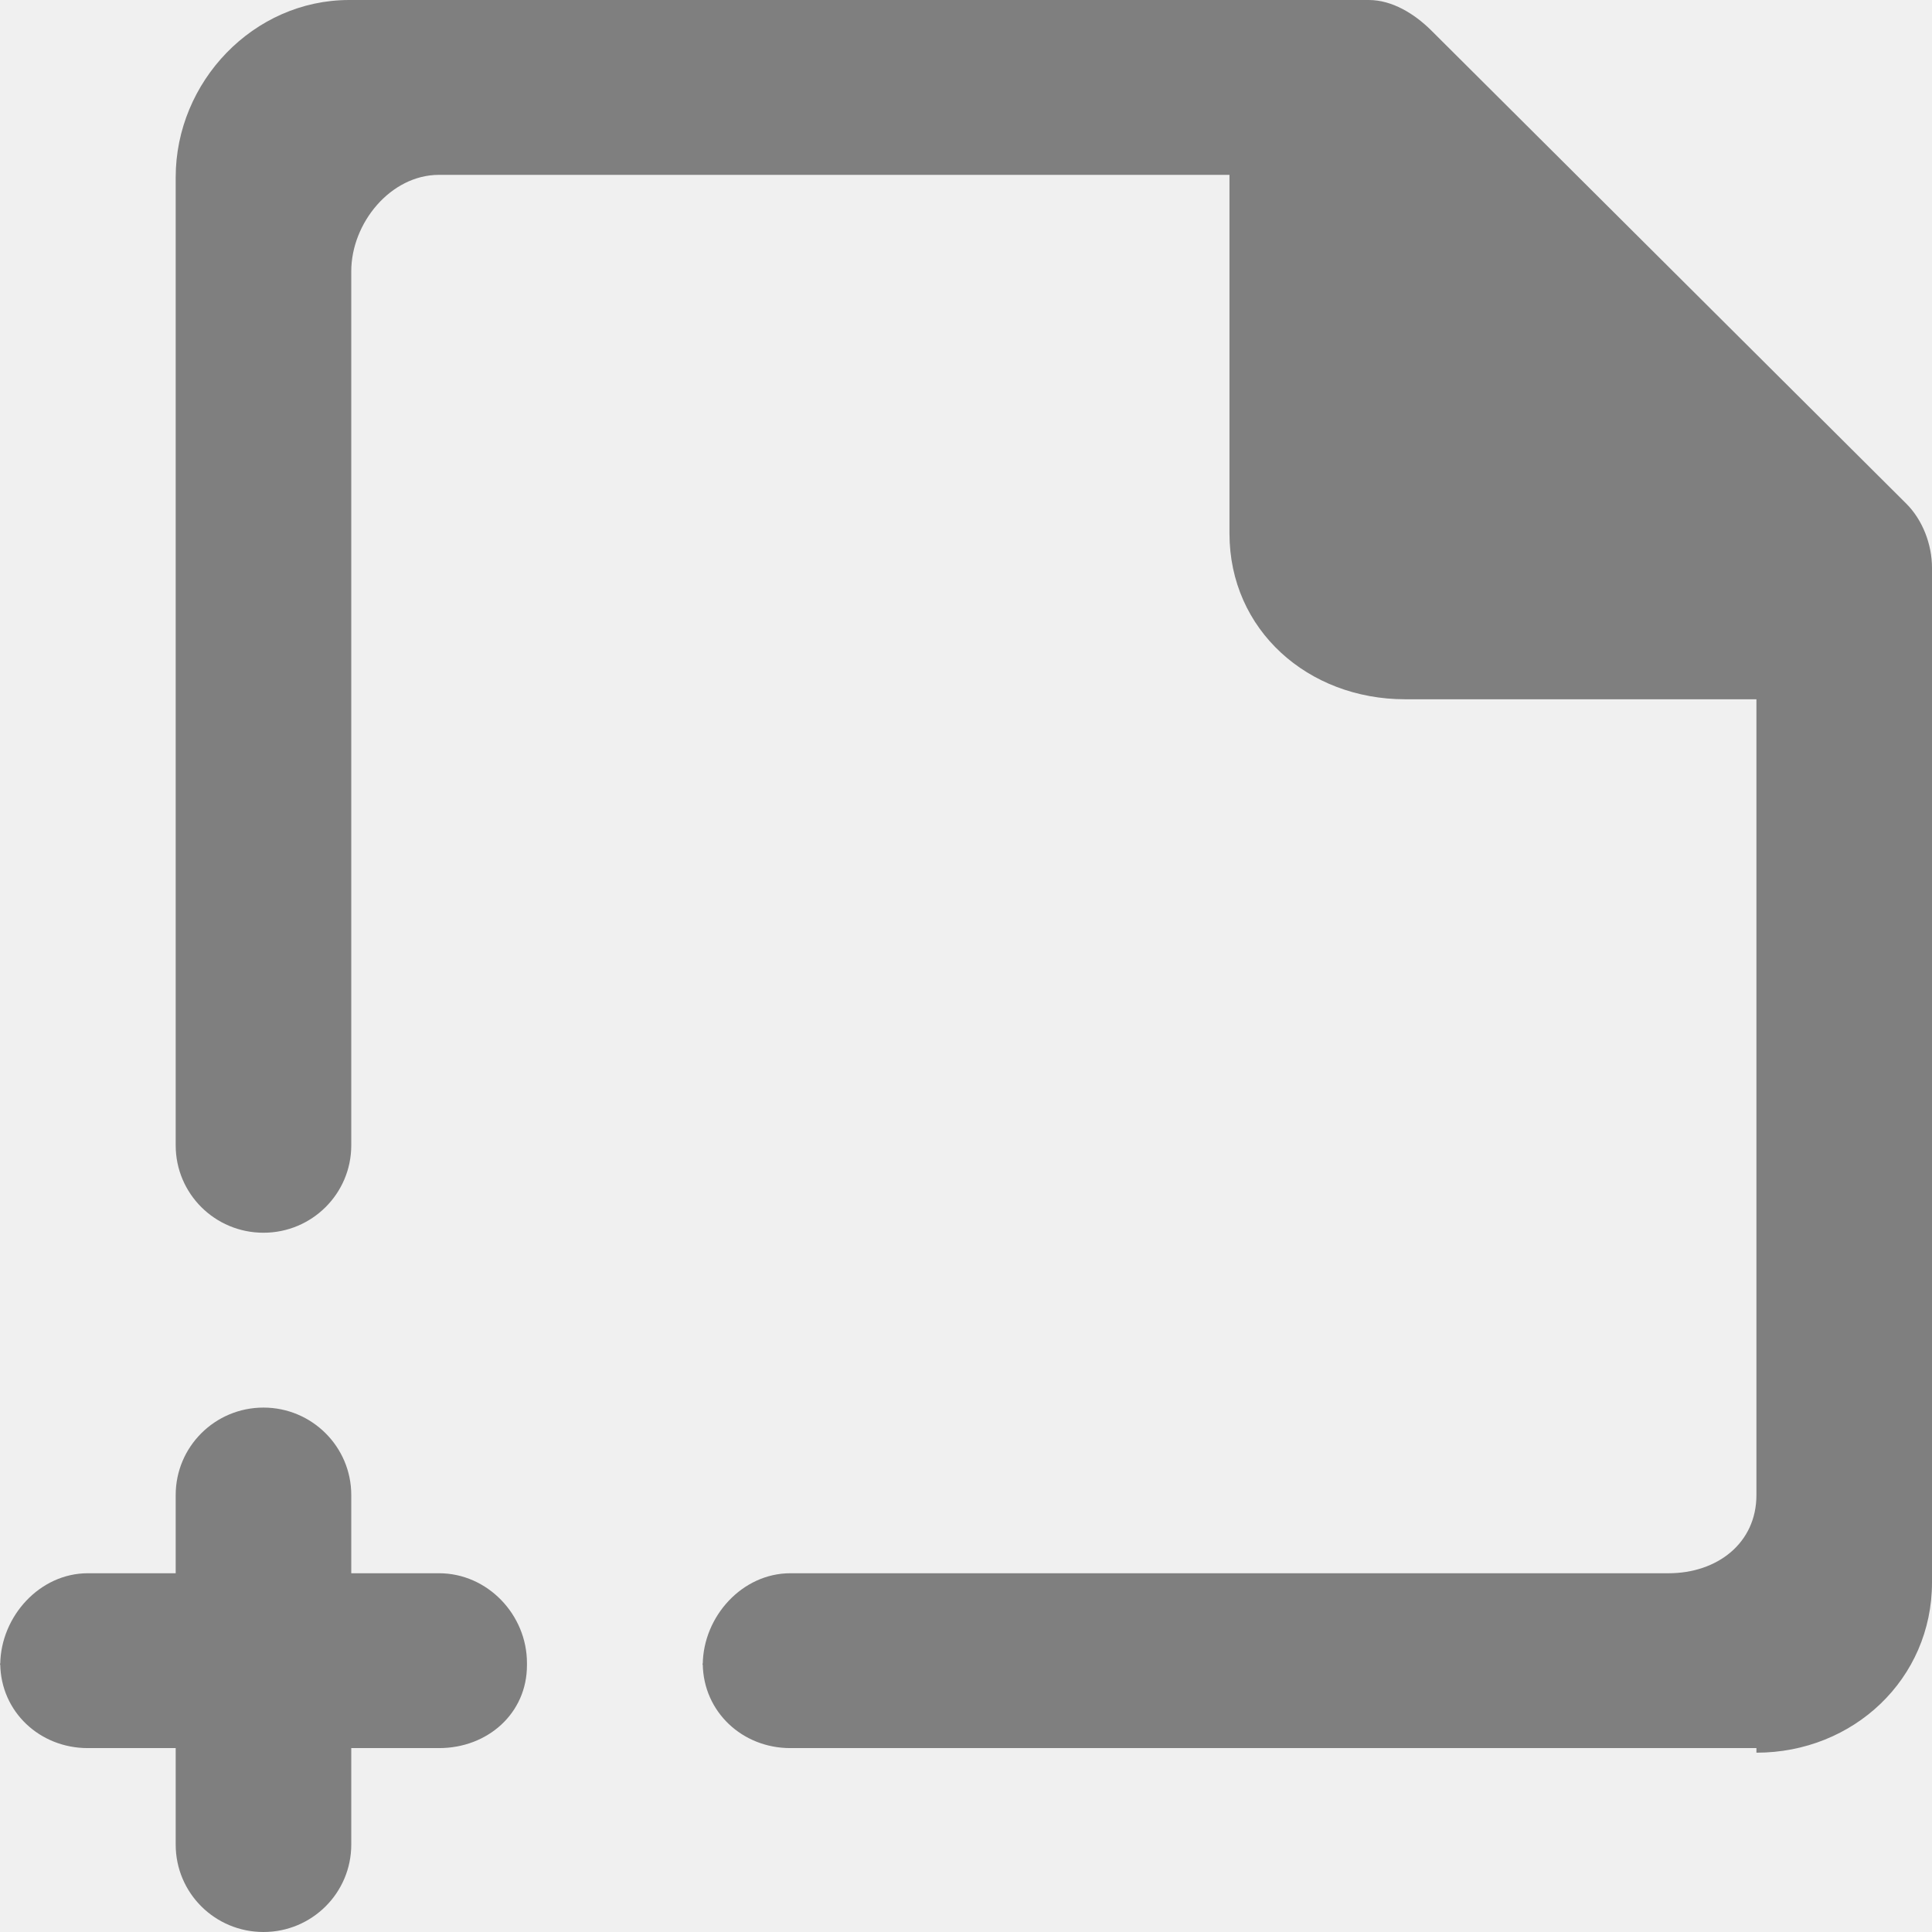
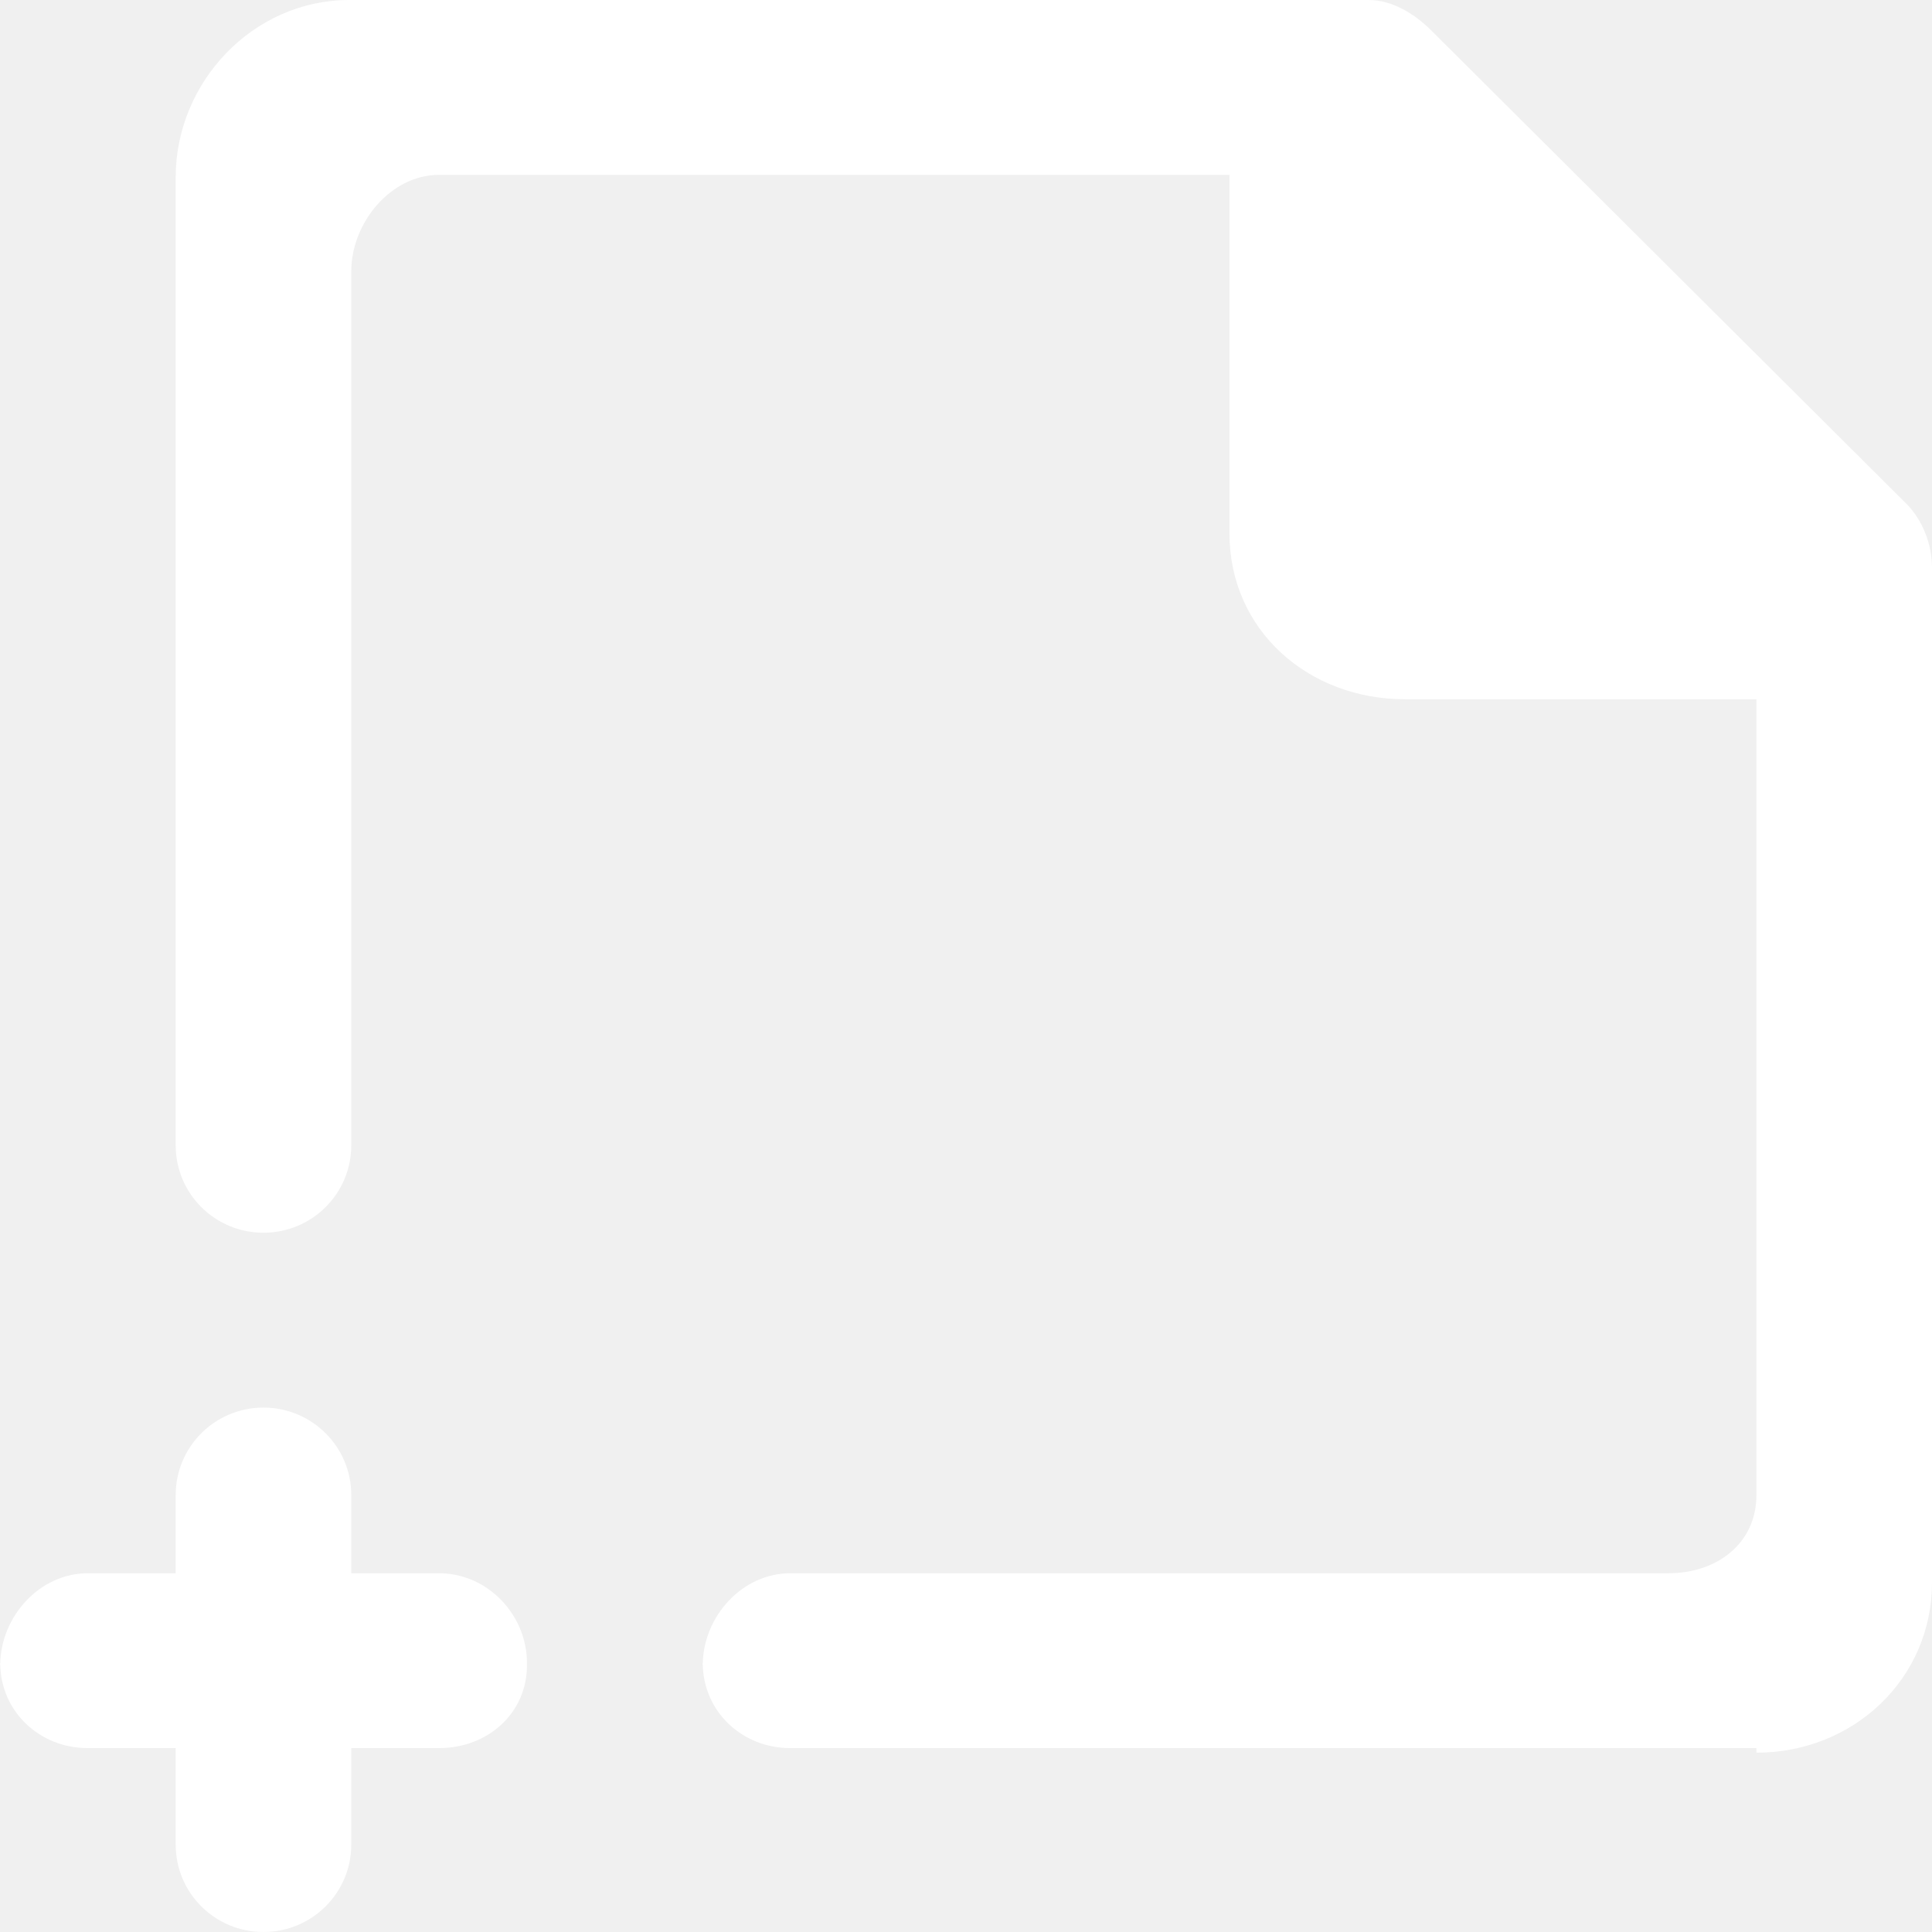
<svg xmlns="http://www.w3.org/2000/svg" width="16" height="16" viewBox="0 0 16 16" fill="none">
  <g id="file-plus-1703_svgrepo.com">
    <g id="Page-1">
      <g id="Dribbble-Light-Preview">
        <g id="icons">
-           <path id="file_plus-[#1703]" fill-rule="evenodd" clip-rule="evenodd" d="M5.818 13.791C5.818 13.787 5.82 13.784 5.82 13.781C5.82 13.778 5.818 13.776 5.818 13.772V13.791ZM15.786 4.17L11.85 0.249C11.713 0.114 11.529 0 11.336 0H2.909H2.892C2.098 0 1.455 0.678 1.455 1.468V1.506V9.485C1.455 9.886 1.78 10.209 2.182 10.209C2.583 10.209 2.909 9.886 2.909 9.485V2.247C2.909 1.847 3.235 1.448 3.636 1.448H10.182V4.418C10.182 5.218 10.833 5.791 11.636 5.791H14.546V12.381C14.546 12.781 14.22 13.029 13.818 13.029H6.545C6.147 13.029 5.825 13.386 5.82 13.781C5.825 14.176 6.147 14.477 6.545 14.477H14.546V14.515C15.349 14.515 16 13.904 16 13.105V13.087V4.702C16 4.51 15.923 4.306 15.786 4.17ZM3.636 13.029H2.909V12.381C2.909 11.981 2.583 11.657 2.182 11.657C1.78 11.657 1.455 11.981 1.455 12.381V13.029H0.727C0.329 13.029 0.007 13.386 0.002 13.781C0.007 14.176 0.329 14.477 0.727 14.477H1.455V15.276C1.455 15.677 1.78 16 2.182 16C2.583 16 2.909 15.677 2.909 15.276V14.477H3.636C4.038 14.477 4.364 14.19 4.364 13.791V13.772C4.364 13.373 4.038 13.029 3.636 13.029ZM0 13.772C0 13.776 0.002 13.778 0.002 13.781C0.002 13.784 0 13.787 0 13.791V13.772Z" fill="black" fill-opacity="0.47" />
+           <path id="file_plus-[#1703]" fill-rule="evenodd" clip-rule="evenodd" d="M5.818 13.791C5.818 13.787 5.82 13.784 5.82 13.781C5.82 13.778 5.818 13.776 5.818 13.772V13.791ZM15.786 4.17L11.85 0.249C11.713 0.114 11.529 0 11.336 0H2.909H2.892C2.098 0 1.455 0.678 1.455 1.468V1.506V9.485C1.455 9.886 1.78 10.209 2.182 10.209C2.583 10.209 2.909 9.886 2.909 9.485V2.247C2.909 1.847 3.235 1.448 3.636 1.448H10.182V4.418C10.182 5.218 10.833 5.791 11.636 5.791H14.546V12.381C14.546 12.781 14.22 13.029 13.818 13.029H6.545C6.147 13.029 5.825 13.386 5.82 13.781C5.825 14.176 6.147 14.477 6.545 14.477H14.546V14.515C15.349 14.515 16 13.904 16 13.105V13.087V4.702C16 4.51 15.923 4.306 15.786 4.17ZM3.636 13.029H2.909V12.381C2.909 11.981 2.583 11.657 2.182 11.657C1.78 11.657 1.455 11.981 1.455 12.381V13.029H0.727C0.329 13.029 0.007 13.386 0.002 13.781C0.007 14.176 0.329 14.477 0.727 14.477H1.455V15.276C1.455 15.677 1.78 16 2.182 16C2.583 16 2.909 15.677 2.909 15.276V14.477H3.636C4.038 14.477 4.364 14.19 4.364 13.791V13.772C4.364 13.373 4.038 13.029 3.636 13.029ZM0 13.772C0 13.776 0.002 13.778 0.002 13.781C0.002 13.784 0 13.787 0 13.791V13.772Z" fill="white" />
        </g>
      </g>
    </g>
  </g>
</svg>
